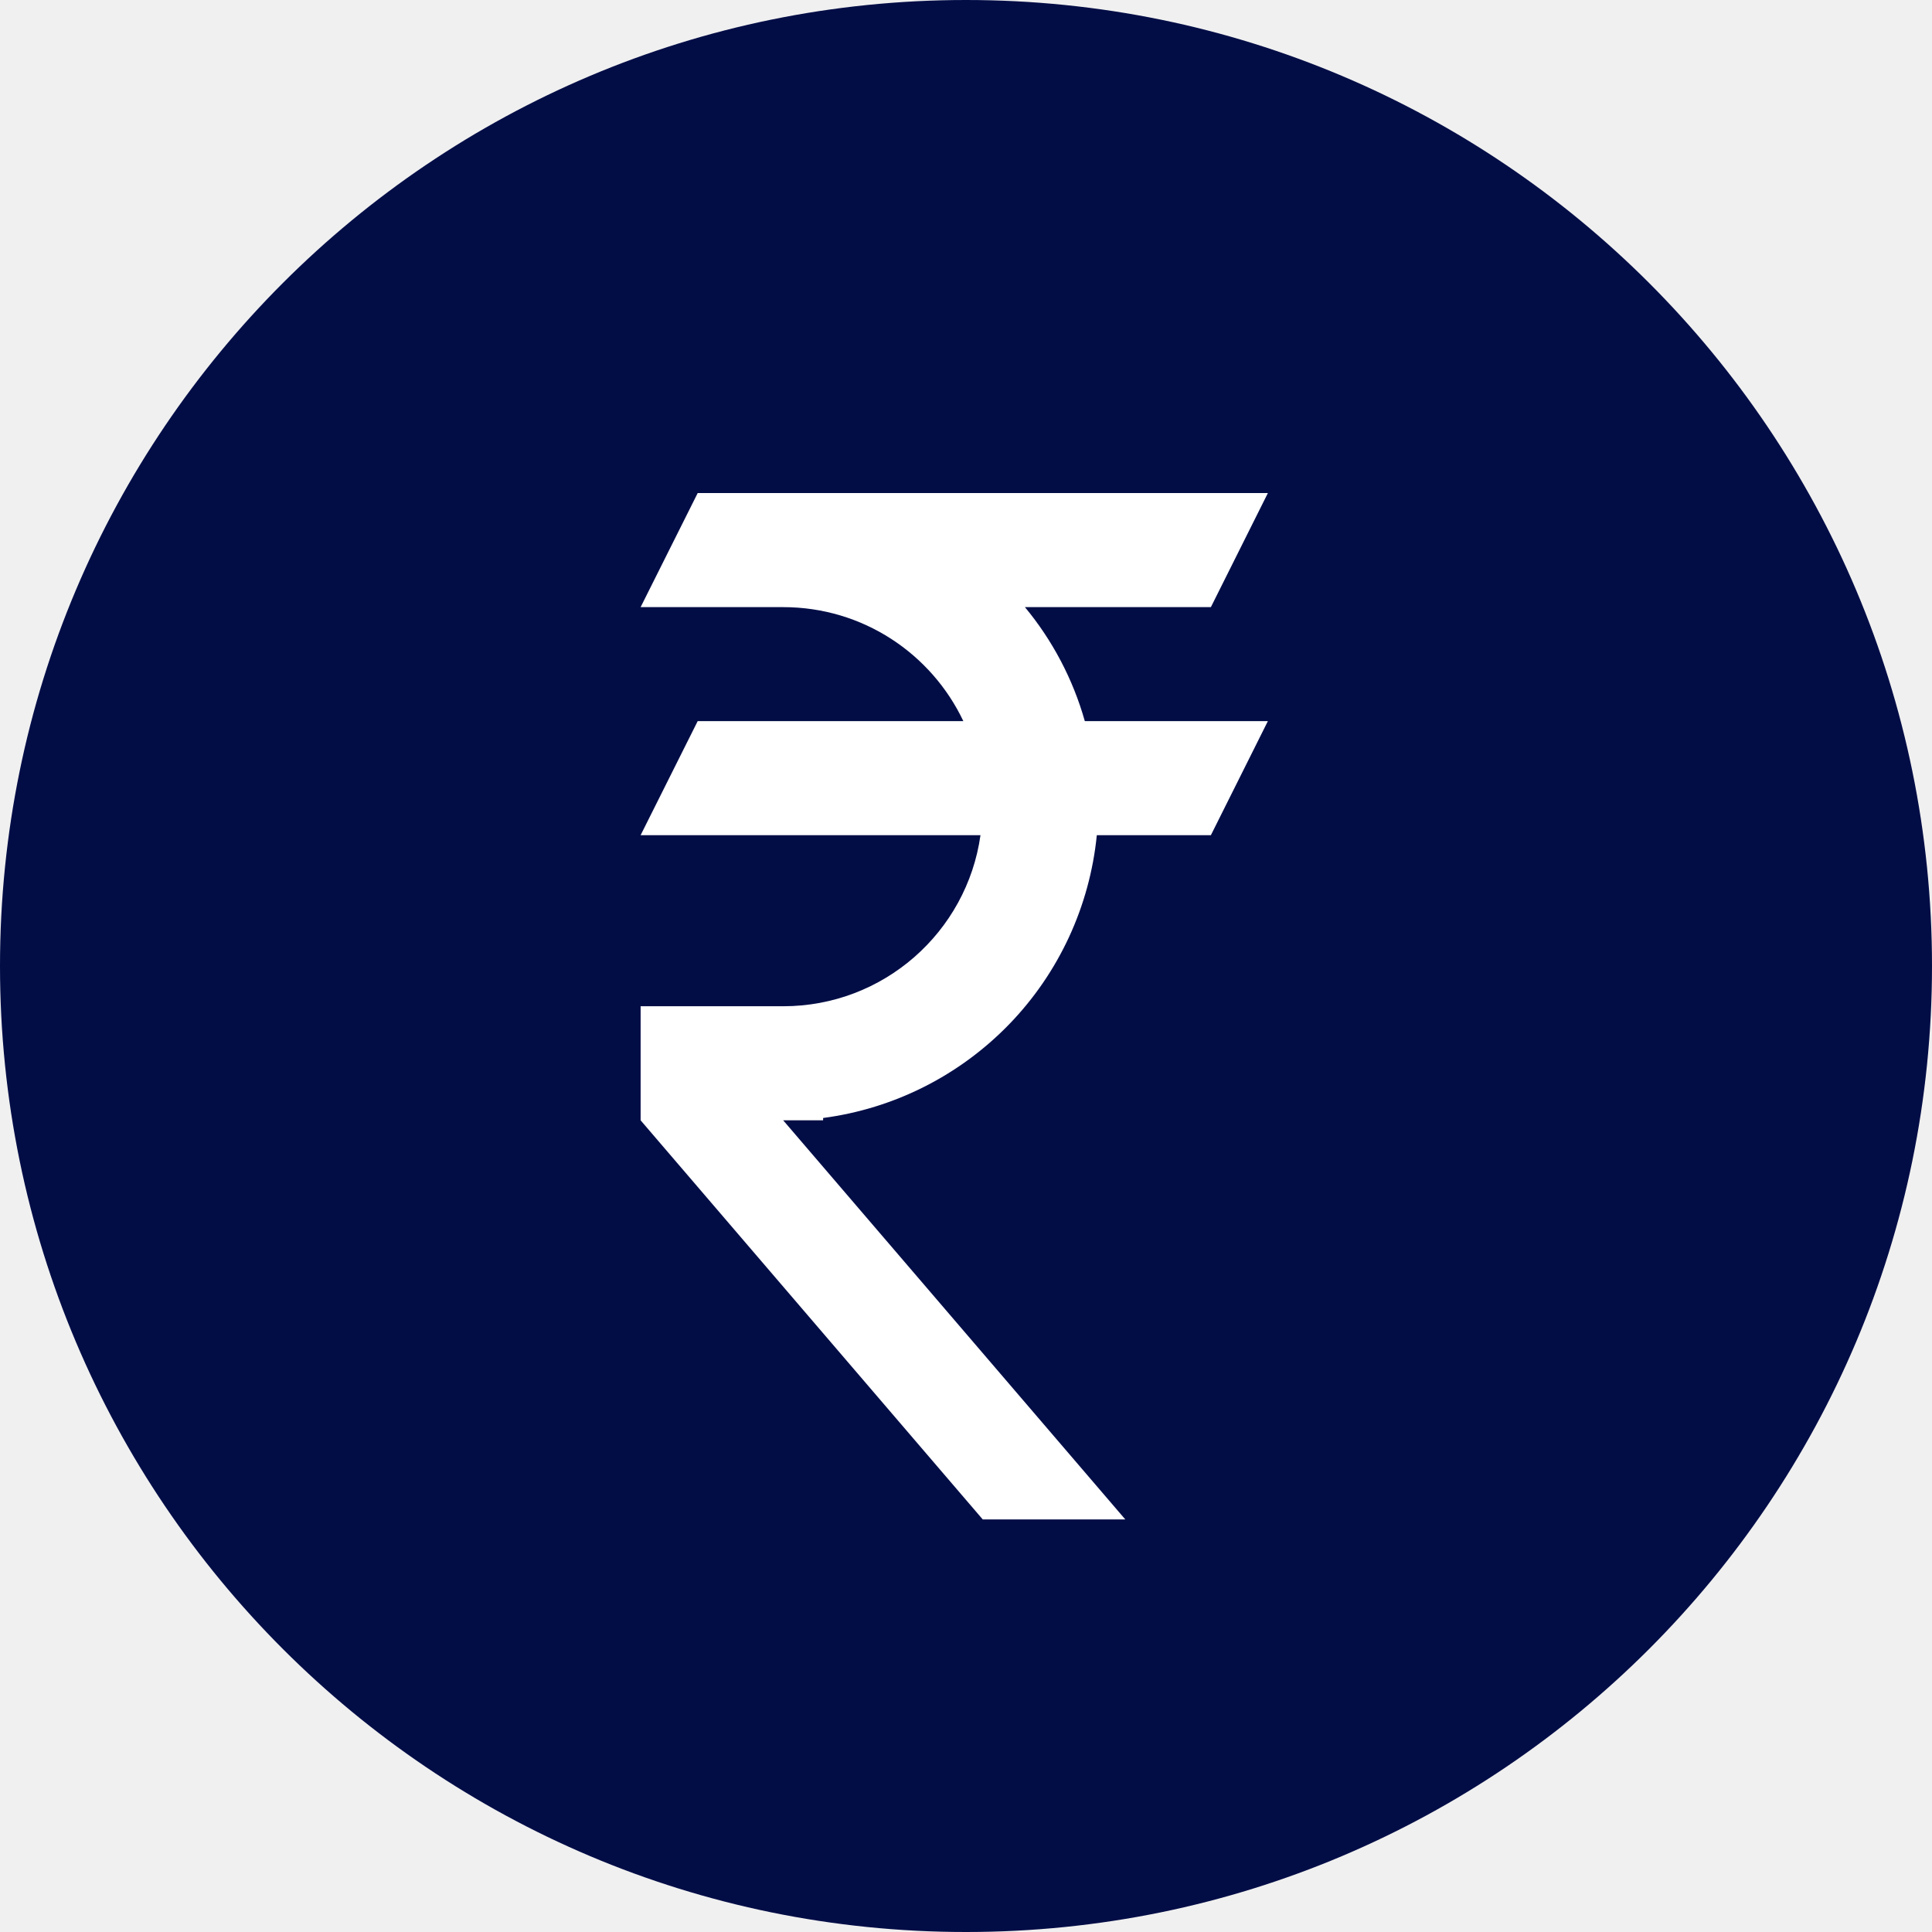
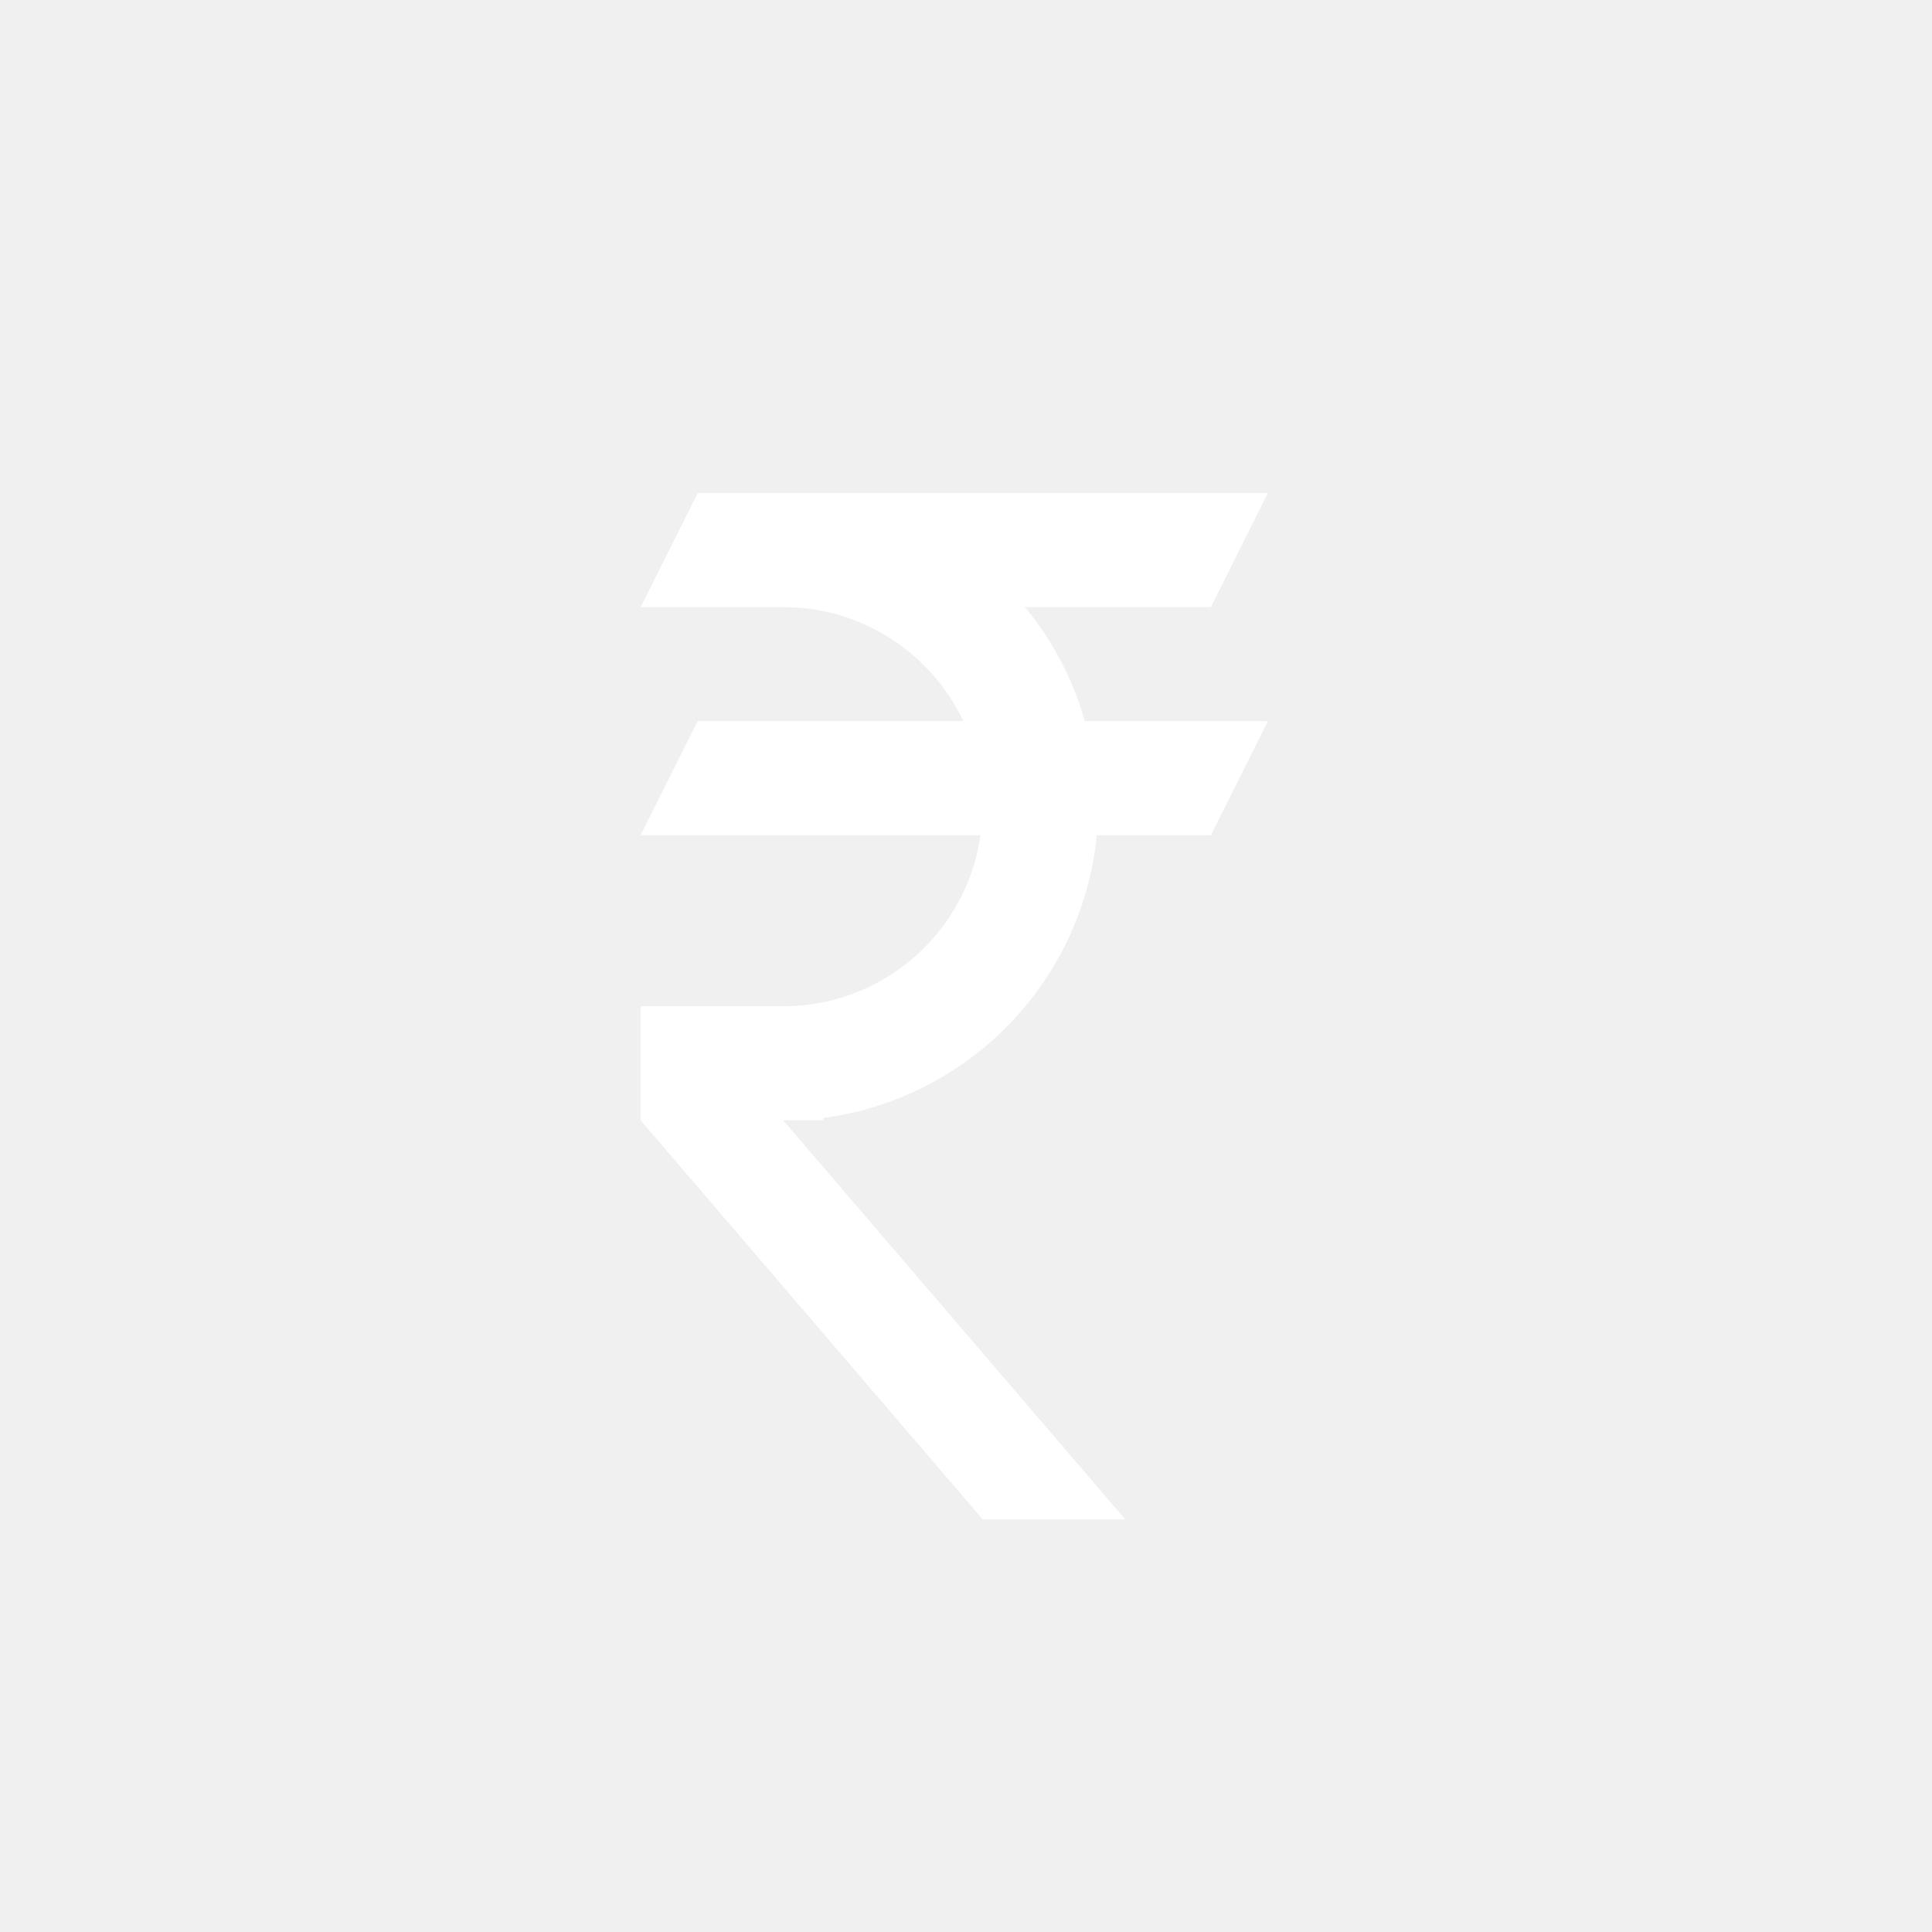
<svg xmlns="http://www.w3.org/2000/svg" width="24" height="24" viewBox="0 0 24 24" fill="none">
-   <circle cx="12" cy="12" r="12" fill="#020D46" />
  <path d="M8.667 6.125H15.75L15.042 7.542H12.732C13.072 7.952 13.328 8.434 13.476 8.958H15.75L15.042 10.375H13.625C13.537 11.258 13.154 12.086 12.537 12.723C11.919 13.361 11.105 13.772 10.225 13.888V13.917H9.729L13.979 18.875H12.208L7.958 13.917V12.5H9.729C10.976 12.5 12.01 11.579 12.18 10.375H7.958L8.667 8.958H11.967C11.571 8.123 10.721 7.542 9.729 7.542H7.958L8.667 6.125Z" fill="white" />
</svg>
